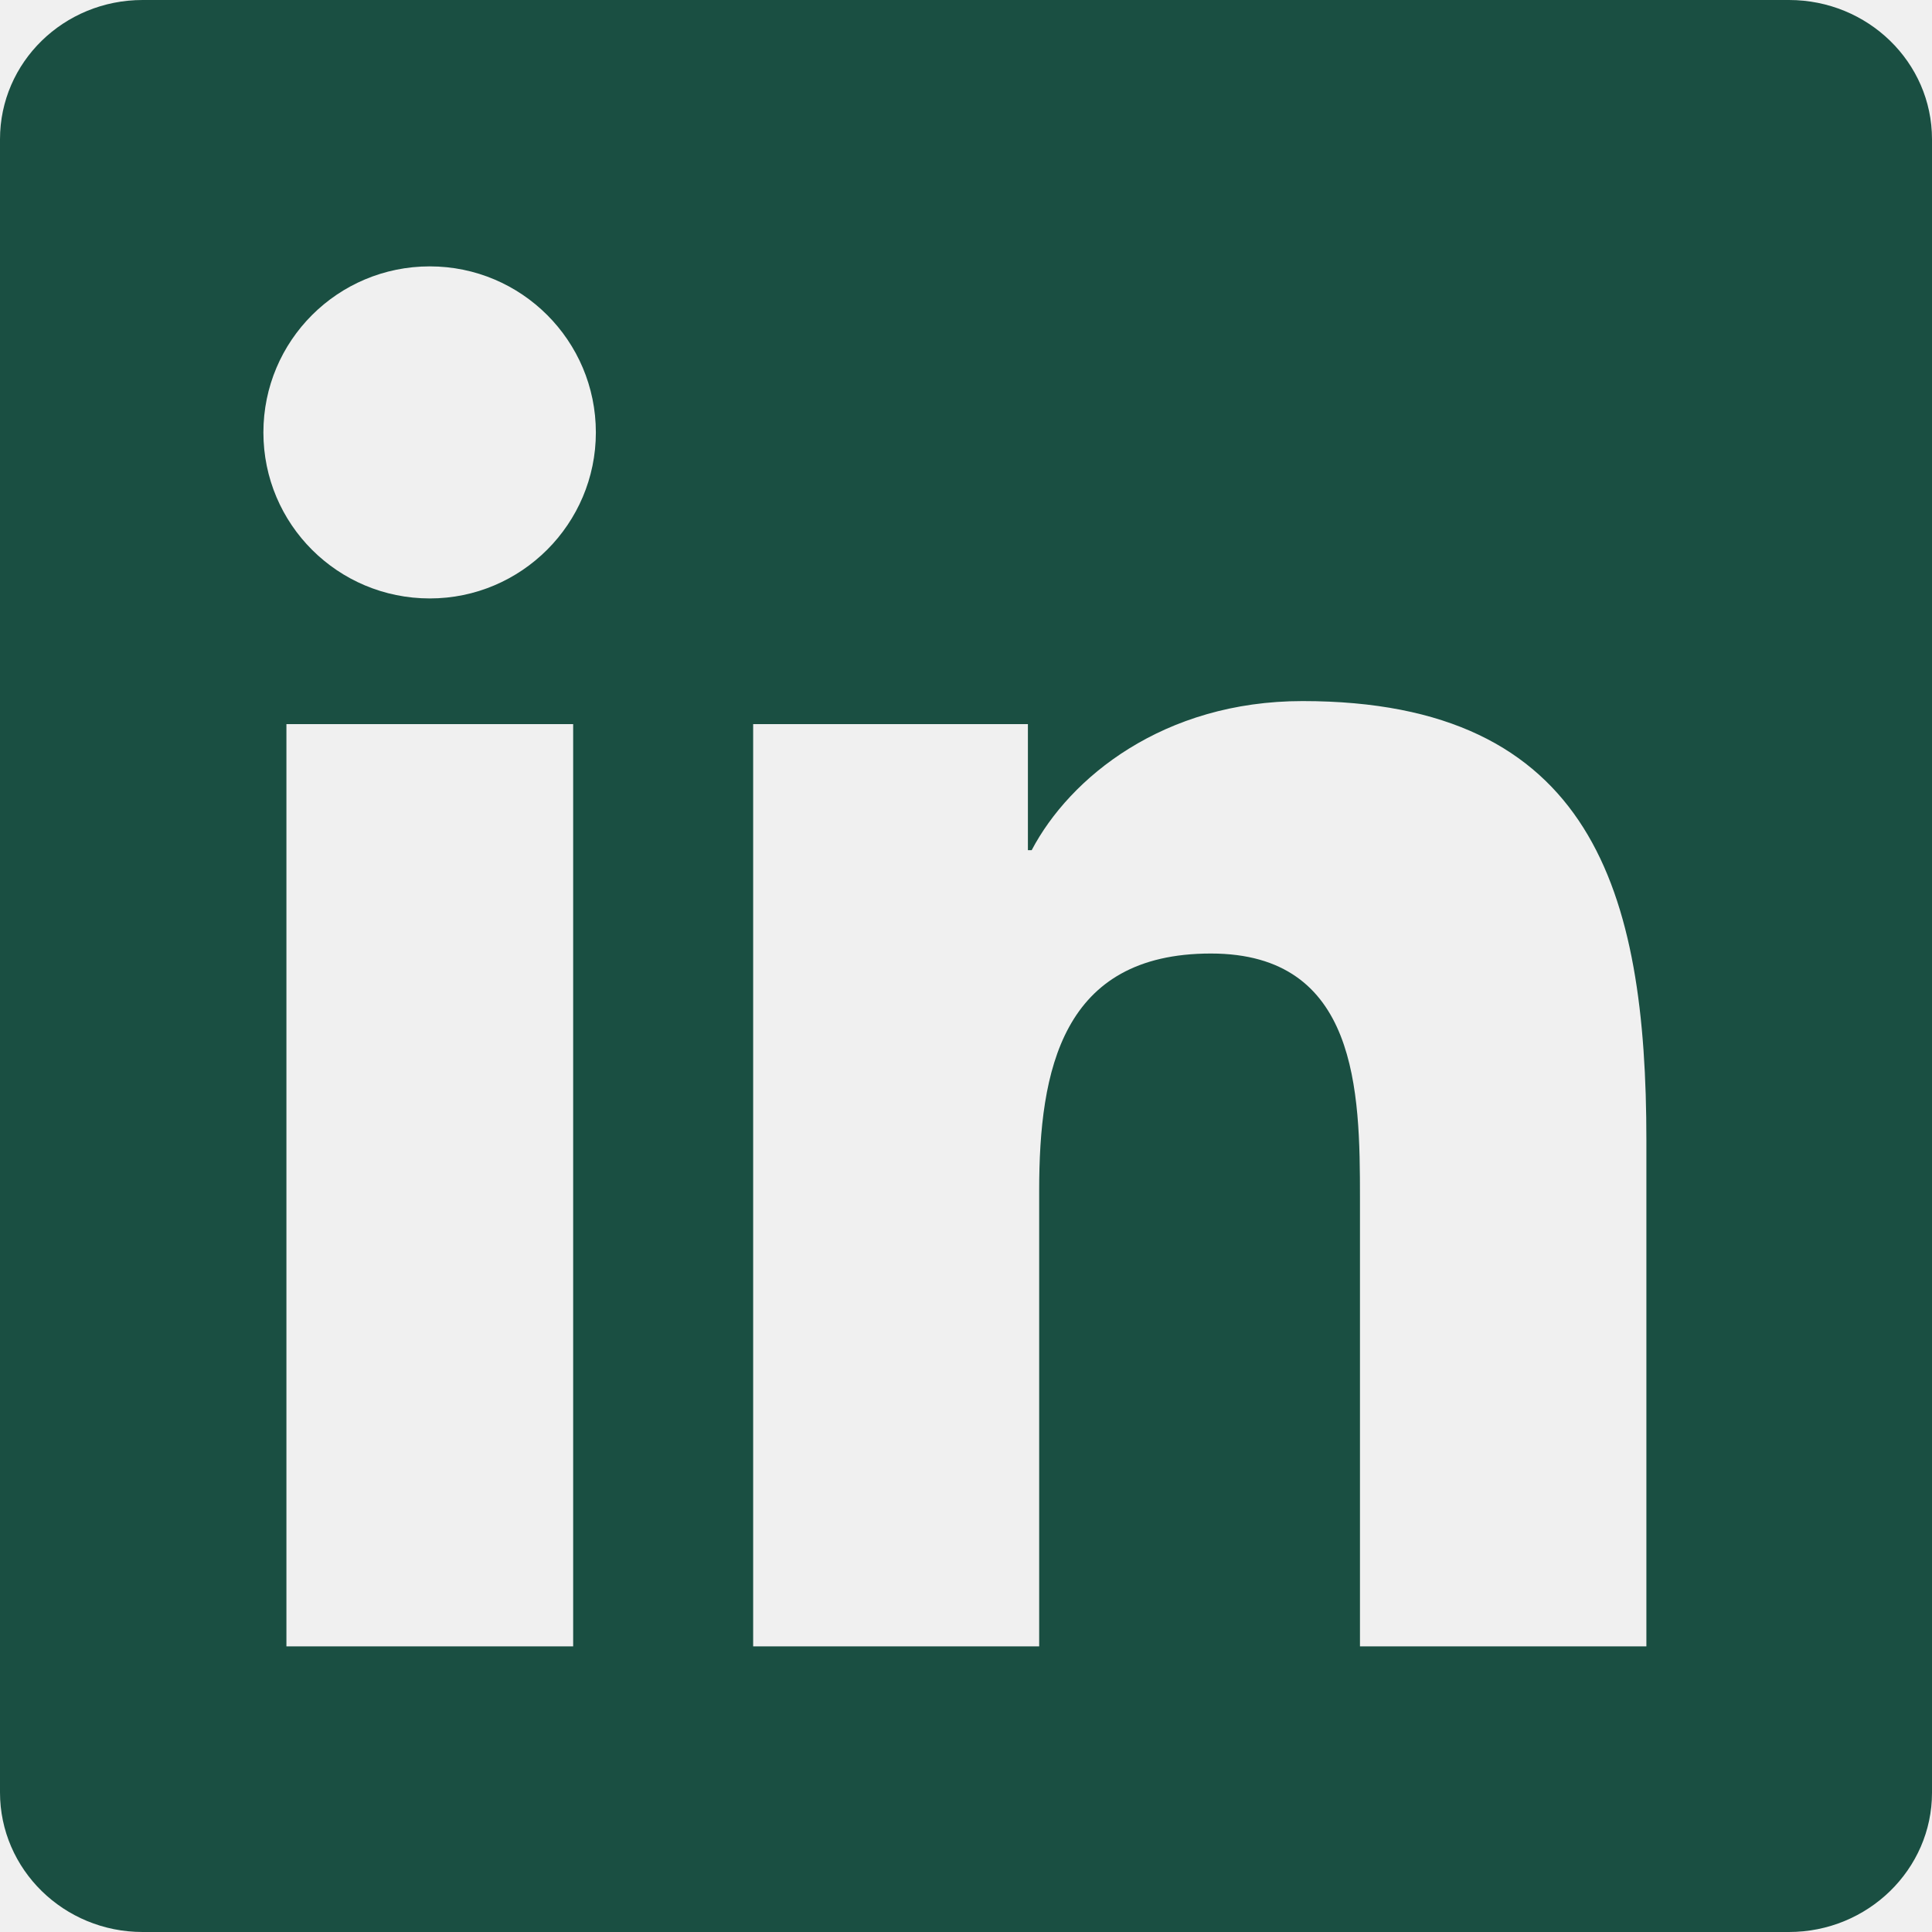
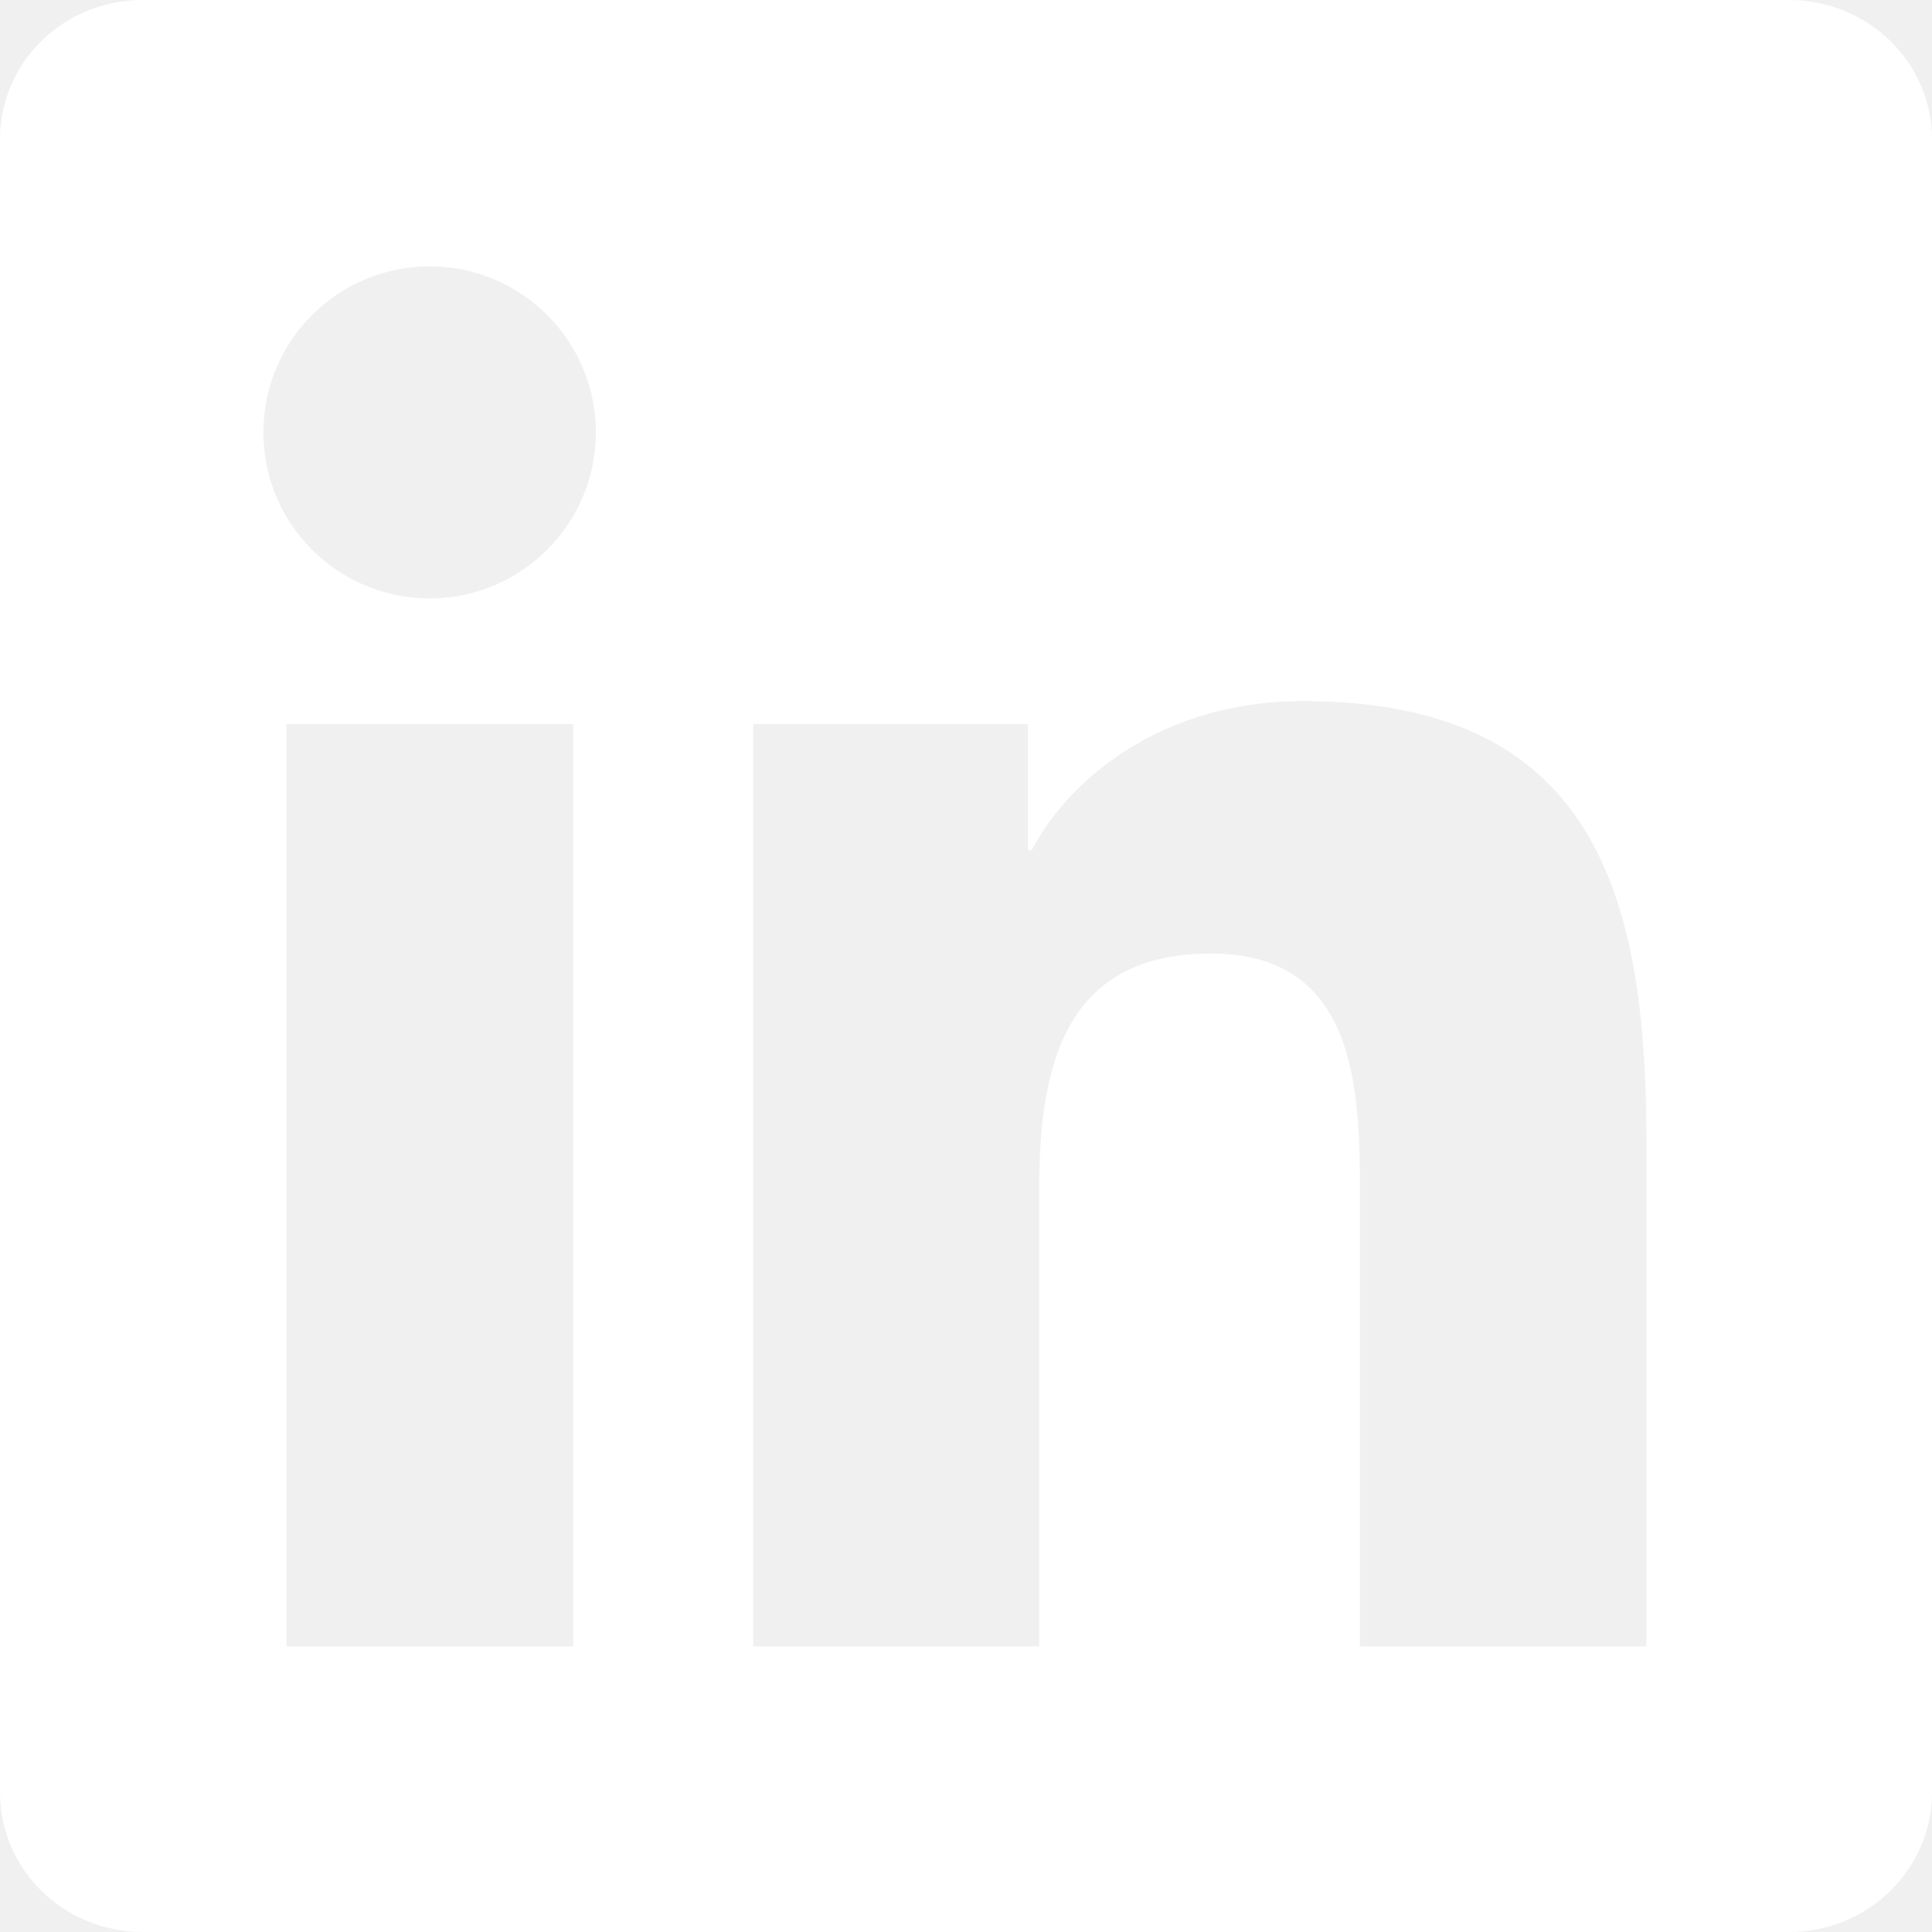
<svg xmlns="http://www.w3.org/2000/svg" width="24" height="24" viewBox="0 0 24 24" fill="none">
  <g clip-path="url(#clip0_195_9468)">
-     <path d="M22.223 0H1.772C0.792 0 0 0.773 0 1.73V22.266C0 23.222 0.792 24 1.772 24H22.223C23.203 24 24 23.222 24 22.27V1.73C24 0.773 23.203 0 22.223 0ZM7.12 20.452H3.558V8.995H7.12V20.452ZM5.339 7.434C4.195 7.434 3.272 6.511 3.272 5.372C3.272 4.233 4.195 3.309 5.339 3.309C6.478 3.309 7.402 4.233 7.402 5.372C7.402 6.506 6.478 7.434 5.339 7.434ZM20.452 20.452H16.894V14.883C16.894 13.556 16.87 11.845 15.042 11.845C13.191 11.845 12.909 13.294 12.909 14.789V20.452H9.356V8.995H12.769V10.561H12.816C13.289 9.661 14.452 8.709 16.181 8.709C19.786 8.709 20.452 11.081 20.452 14.166V20.452V20.452Z" fill="#1a4f42" />
+     <path d="M22.223 0H1.772C0.792 0 0 0.773 0 1.73V22.266C0 23.222 0.792 24 1.772 24H22.223C23.203 24 24 23.222 24 22.27V1.73C24 0.773 23.203 0 22.223 0ZM7.12 20.452H3.558V8.995H7.12V20.452ZM5.339 7.434C4.195 7.434 3.272 6.511 3.272 5.372C3.272 4.233 4.195 3.309 5.339 3.309C6.478 3.309 7.402 4.233 7.402 5.372C7.402 6.506 6.478 7.434 5.339 7.434ZM20.452 20.452H16.894V14.883C16.894 13.556 16.87 11.845 15.042 11.845C13.191 11.845 12.909 13.294 12.909 14.789V20.452H9.356V8.995H12.769V10.561H12.816C13.289 9.661 14.452 8.709 16.181 8.709C19.786 8.709 20.452 11.081 20.452 14.166V20.452V20.452Z" fill="#ffffff" />
  </g>
  <defs>
    <clipPath id="clip0_195_9468">
      <rect width="24" height="24" fill="white" />
    </clipPath>
  </defs>
</svg>
